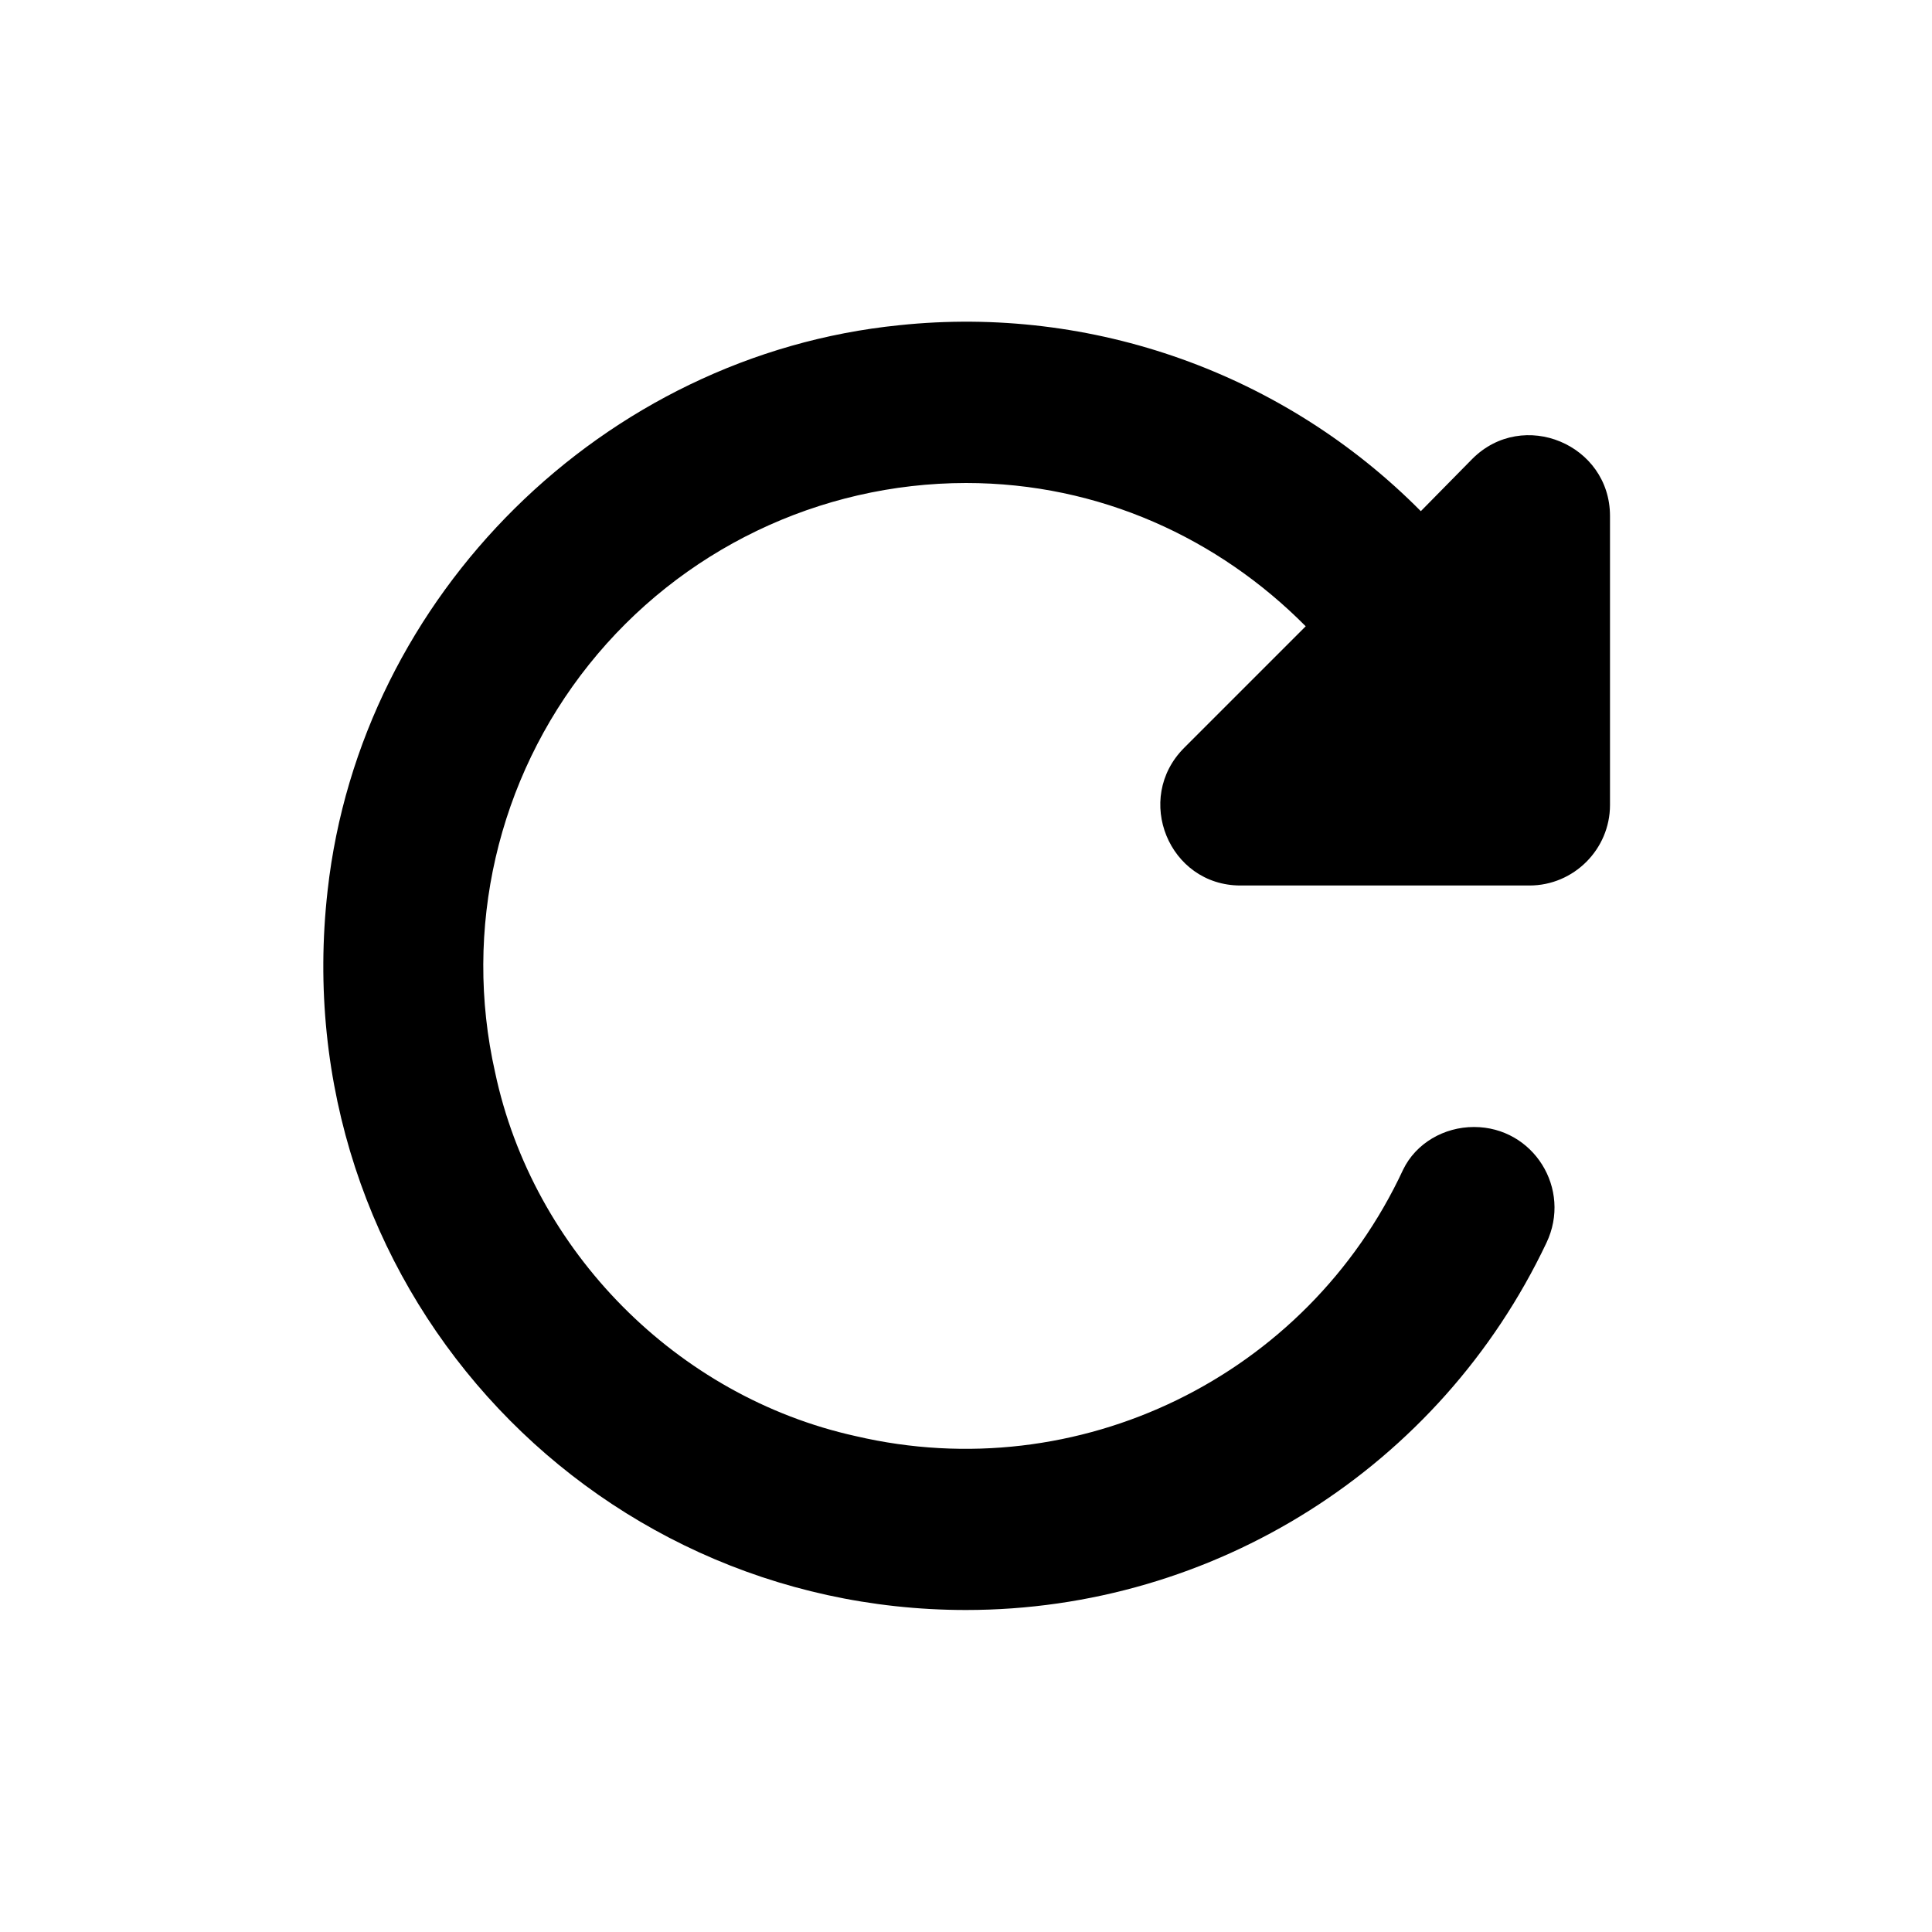
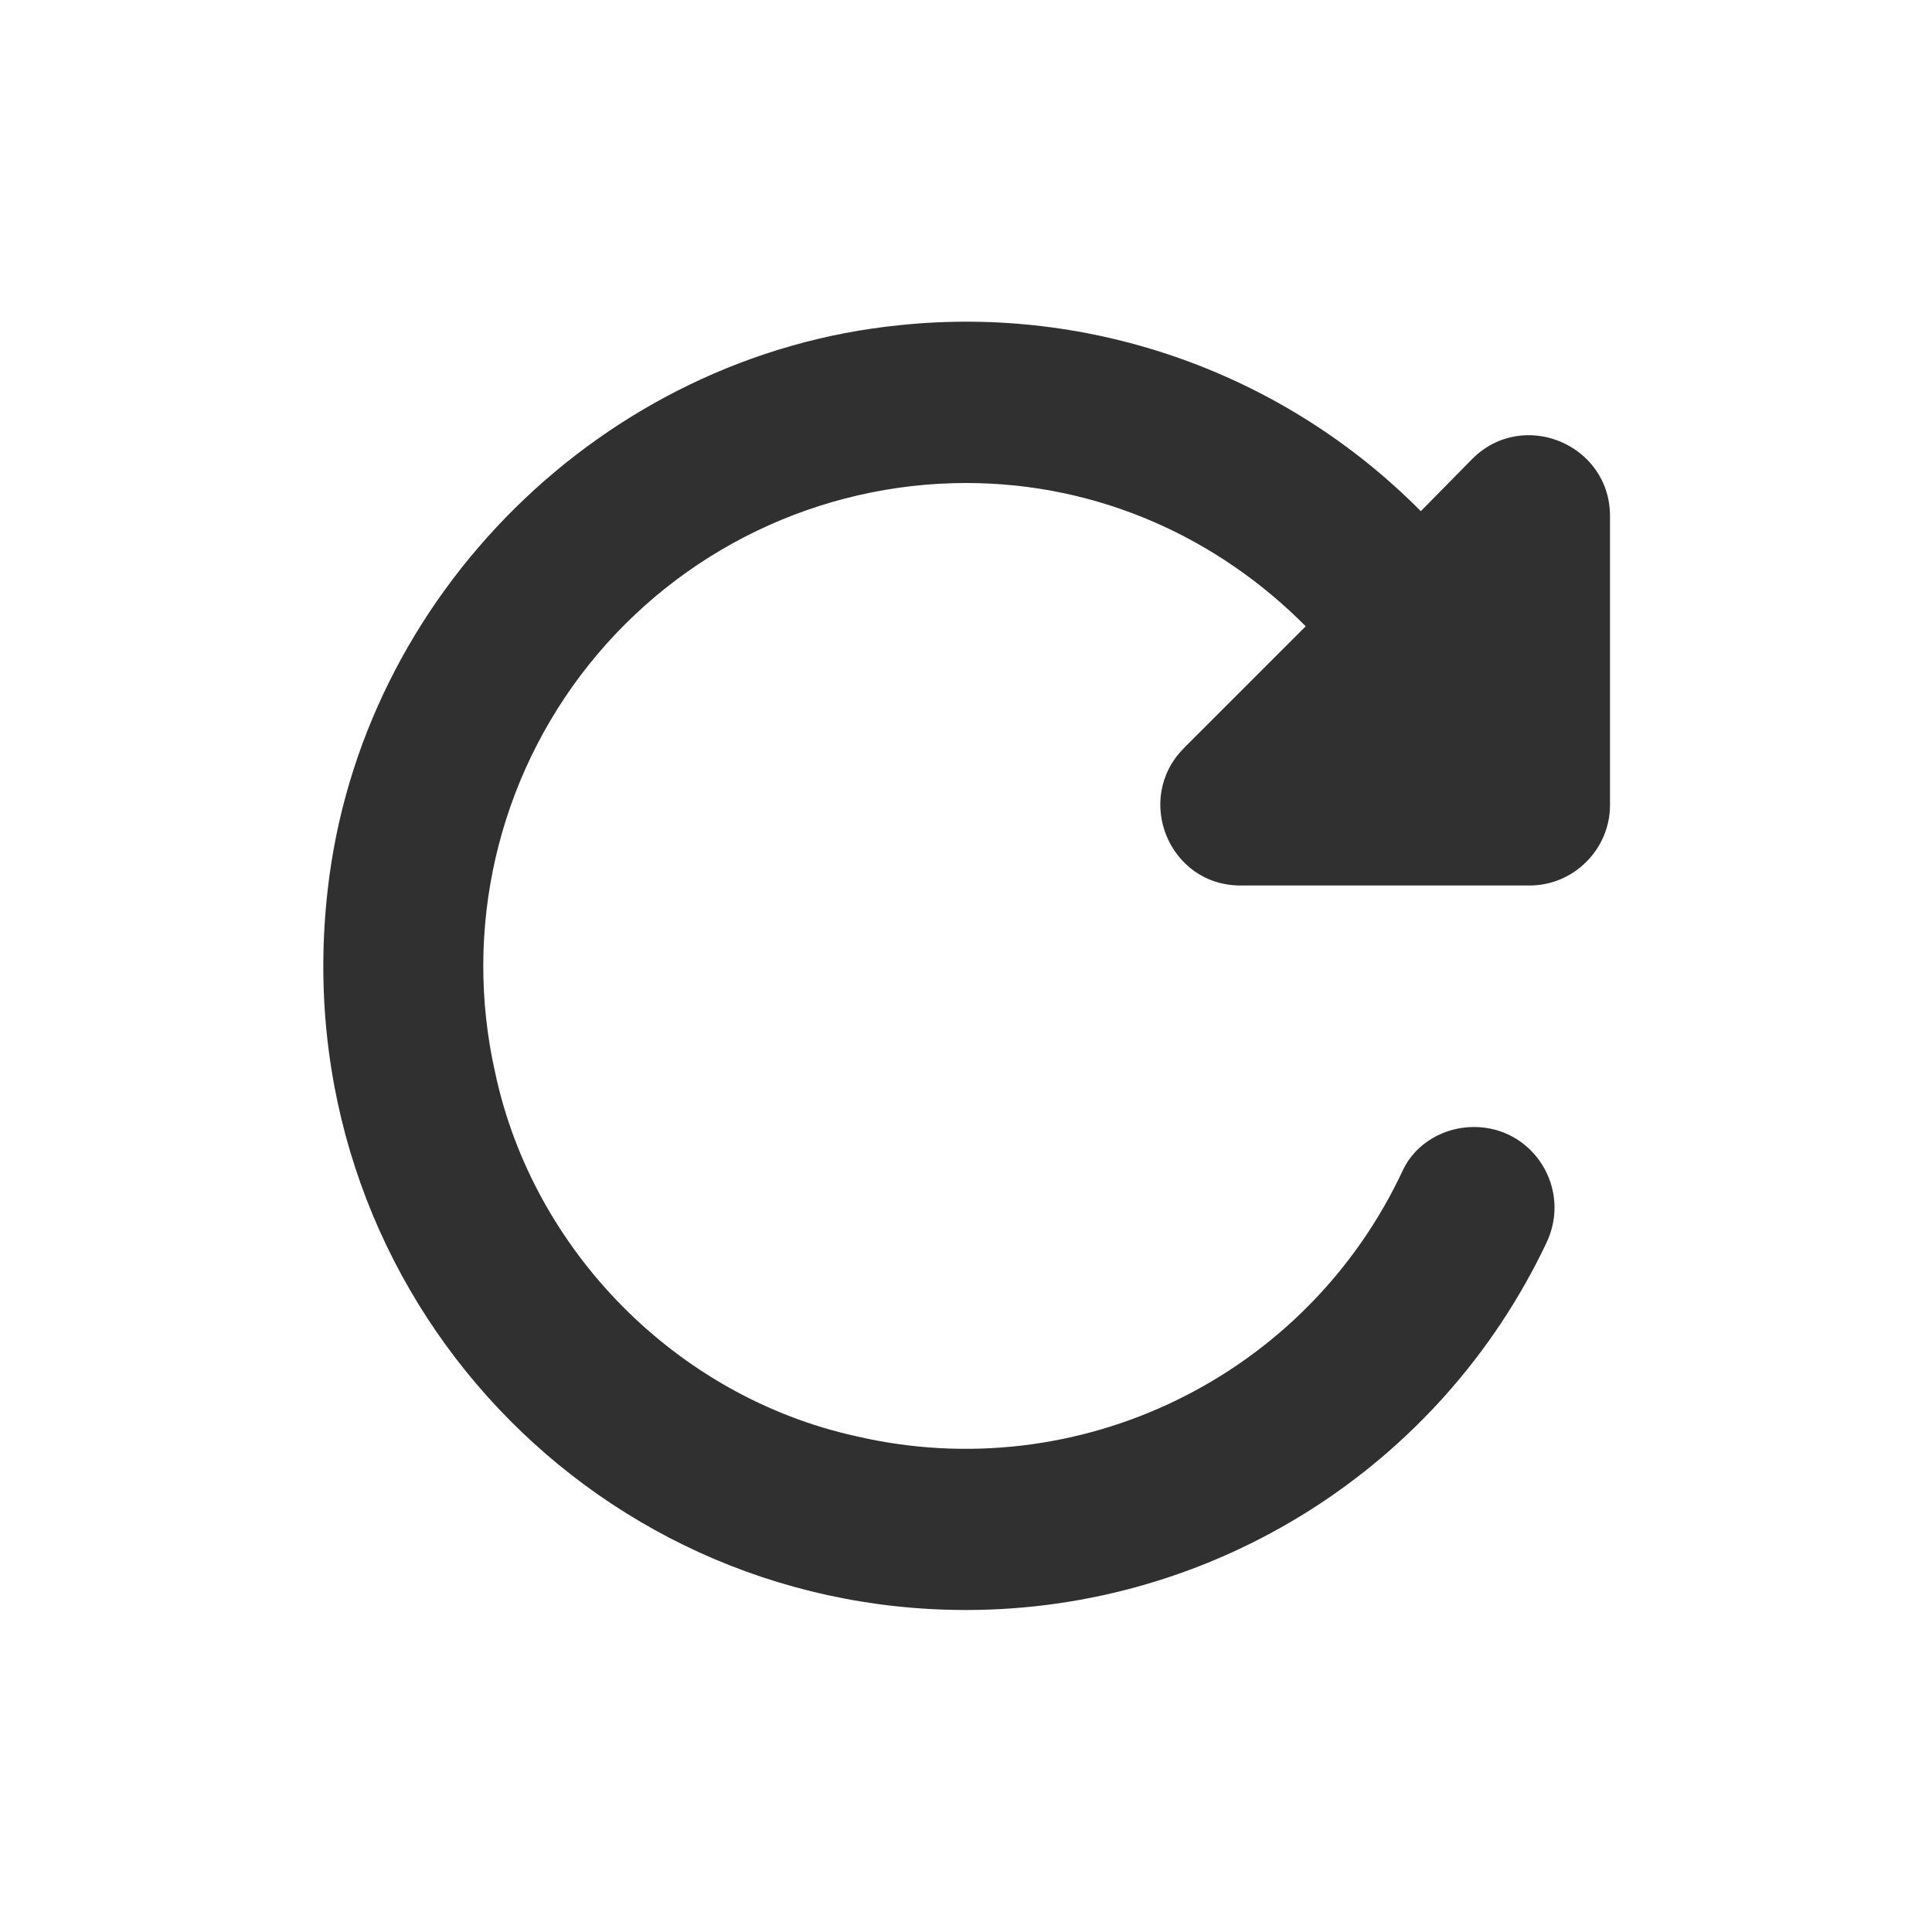
- <svg xmlns="http://www.w3.org/2000/svg" width="1em" height="1em" preserveAspectRatio="xMidYMid meet" viewBox="0 0 24 24" style="-ms-transform: rotate(360deg); -webkit-transform: rotate(360deg); transform: rotate(360deg);">
-   <path d="M17.65 6.35a7.95 7.95 0 0 0-6.48-2.31c-3.67.37-6.69 3.35-7.1 7.02C3.52 15.91 7.27 20 12 20a7.98 7.98 0 0 0 7.21-4.56c.32-.67-.16-1.44-.9-1.44c-.37 0-.72.2-.88.53a5.994 5.994 0 0 1-6.8 3.31c-2.22-.49-4.01-2.3-4.48-4.52A6.002 6.002 0 0 1 12 6c1.66 0 3.14.69 4.22 1.78l-1.51 1.51c-.63.63-.19 1.71.7 1.71H19c.55 0 1-.45 1-1V6.41c0-.89-1.08-1.34-1.71-.71l-.64.65z" fill="black" />
+ <svg xmlns="http://www.w3.org/2000/svg" width="24" height="24" preserveAspectRatio="xMidYMid meet" viewBox="0 0 24 24" style="-ms-transform: rotate(360deg); -webkit-transform: rotate(360deg); transform: rotate(360deg);">
+   <path d="M17.65 6.35a7.95 7.95 0 0 0-6.48-2.31c-3.67.37-6.69 3.35-7.1 7.02C3.52 15.91 7.27 20 12 20a7.98 7.98 0 0 0 7.21-4.56c.32-.67-.16-1.44-.9-1.44c-.37 0-.72.2-.88.53a5.994 5.994 0 0 1-6.8 3.31c-2.22-.49-4.01-2.3-4.48-4.52A6.002 6.002 0 0 1 12 6c1.66 0 3.14.69 4.22 1.78l-1.51 1.51c-.63.63-.19 1.71.7 1.71H19c.55 0 1-.45 1-1V6.41c0-.89-1.08-1.34-1.71-.71l-.64.65z" fill="#303030" />
+   <rect x="0" y="0" width="24" height="24" fill="rgba(0, 0, 0, 0)" />
</svg>
